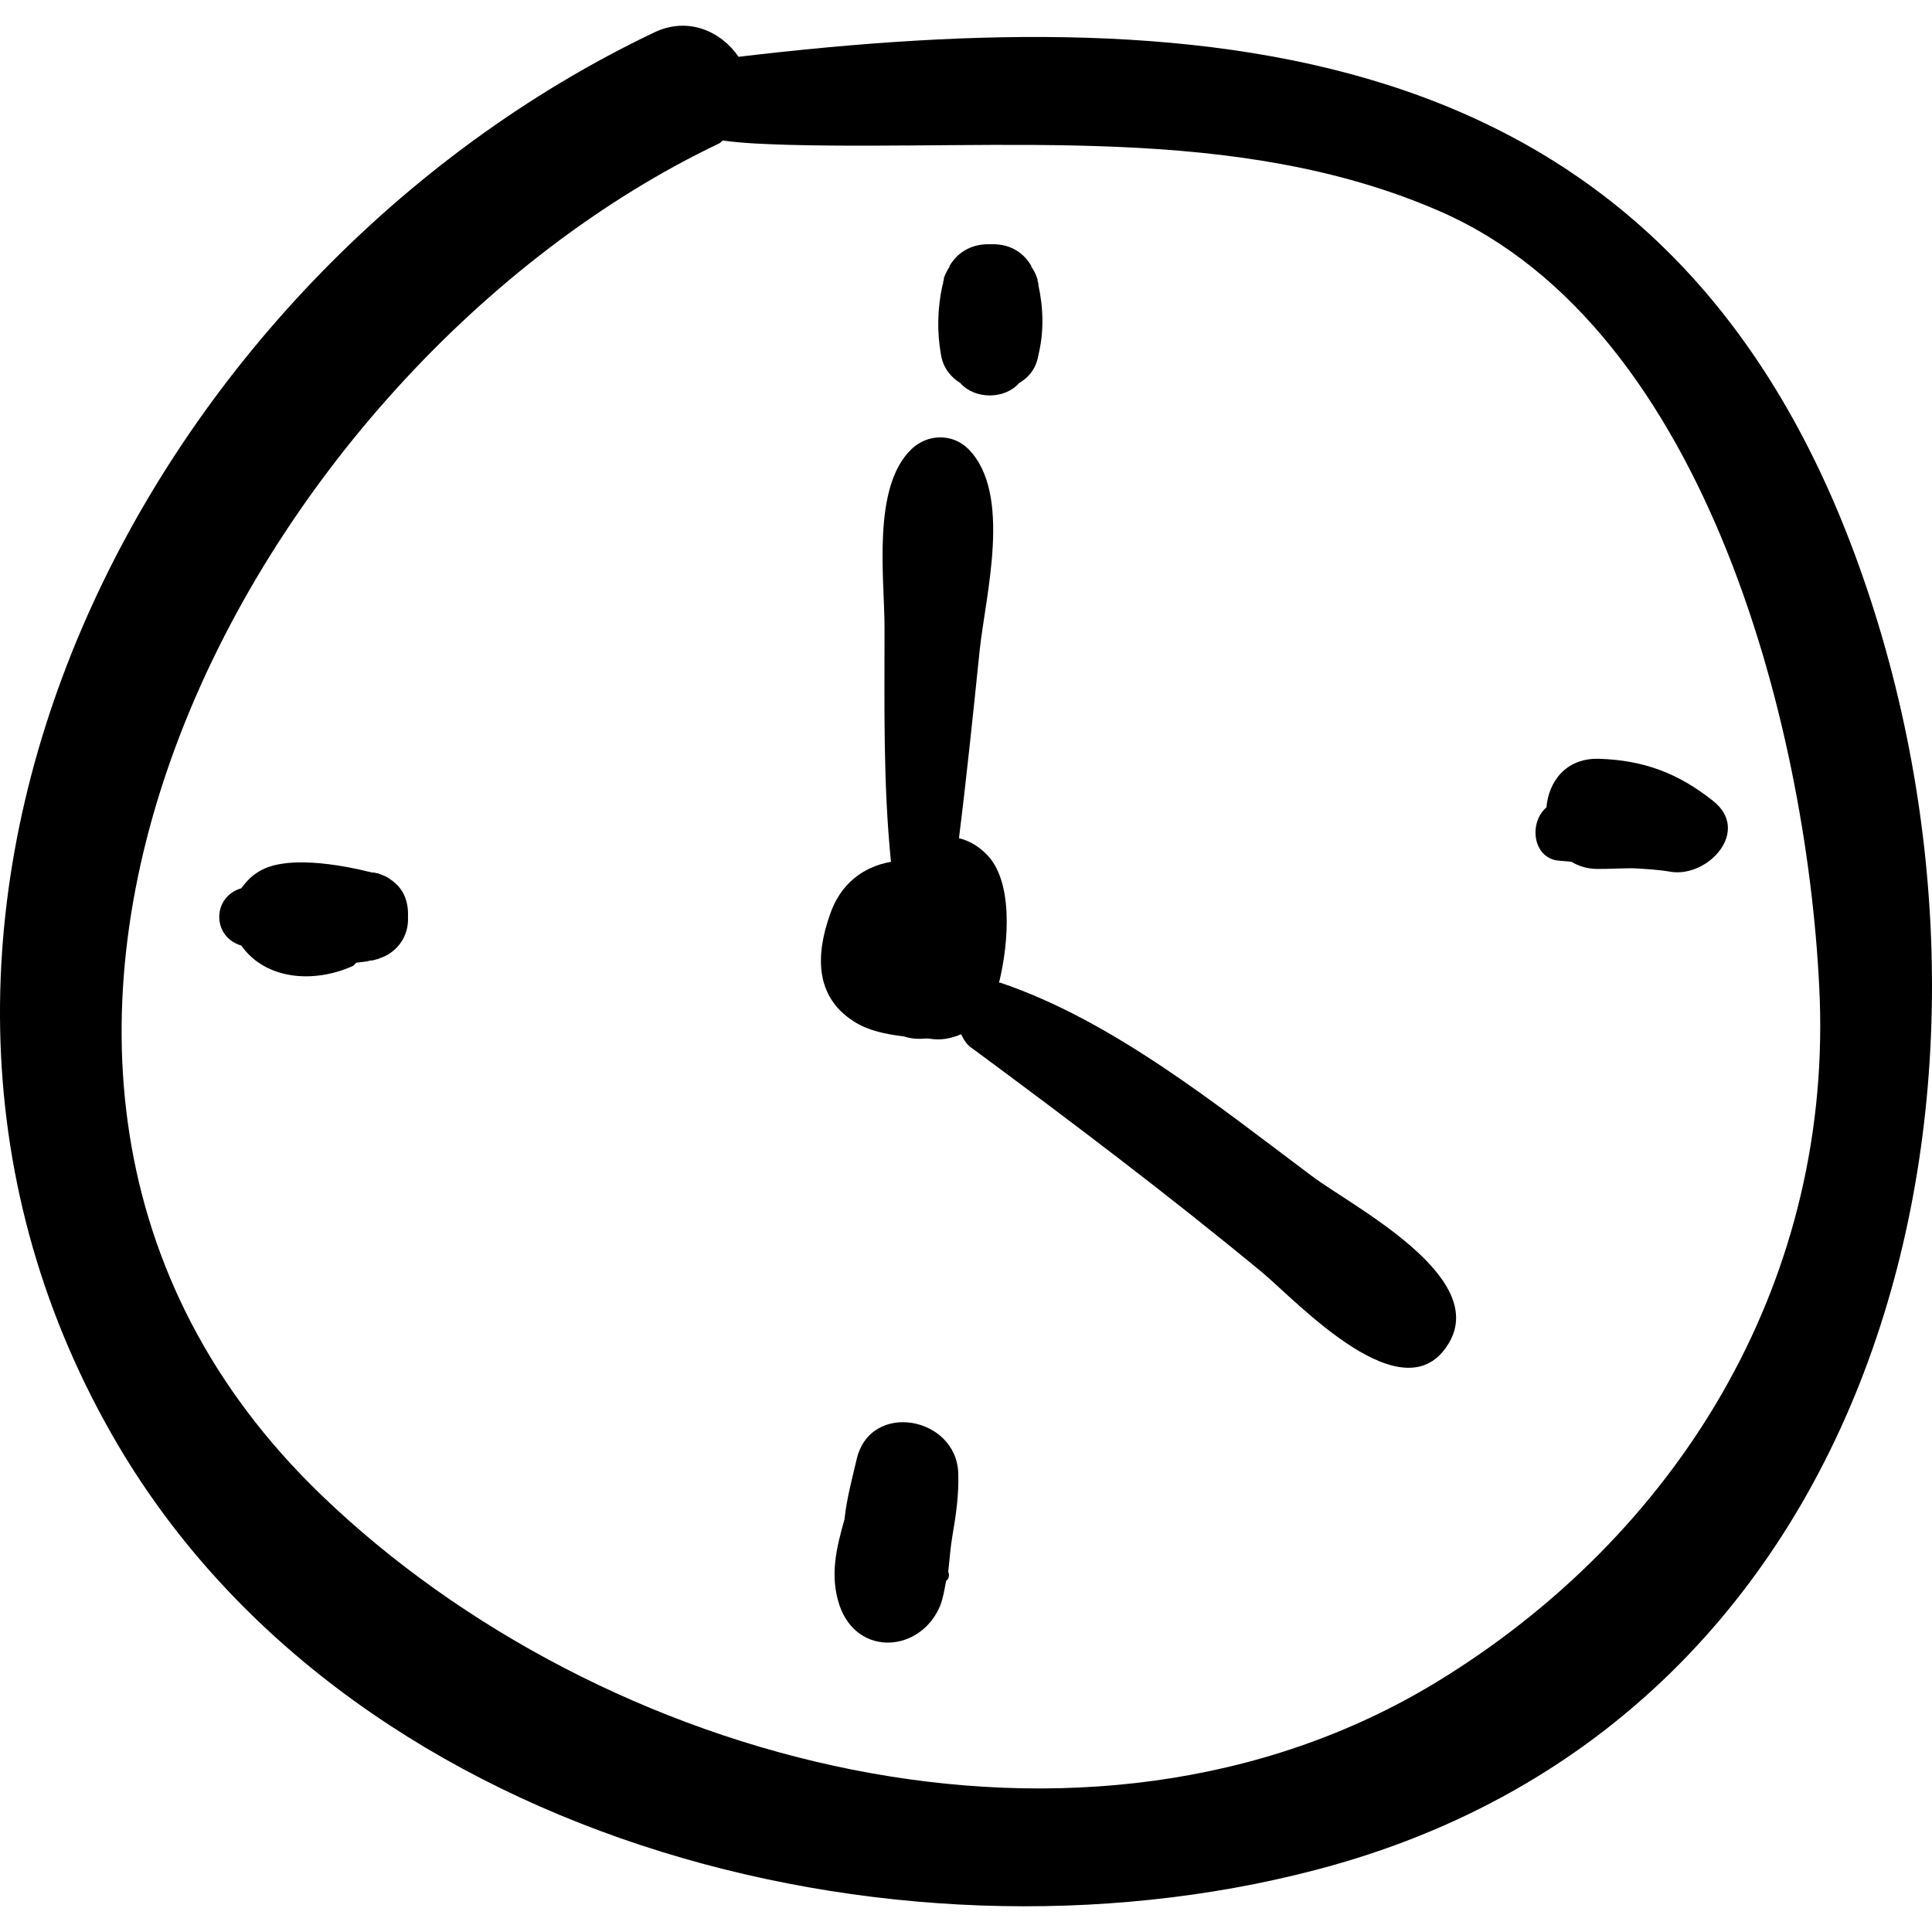
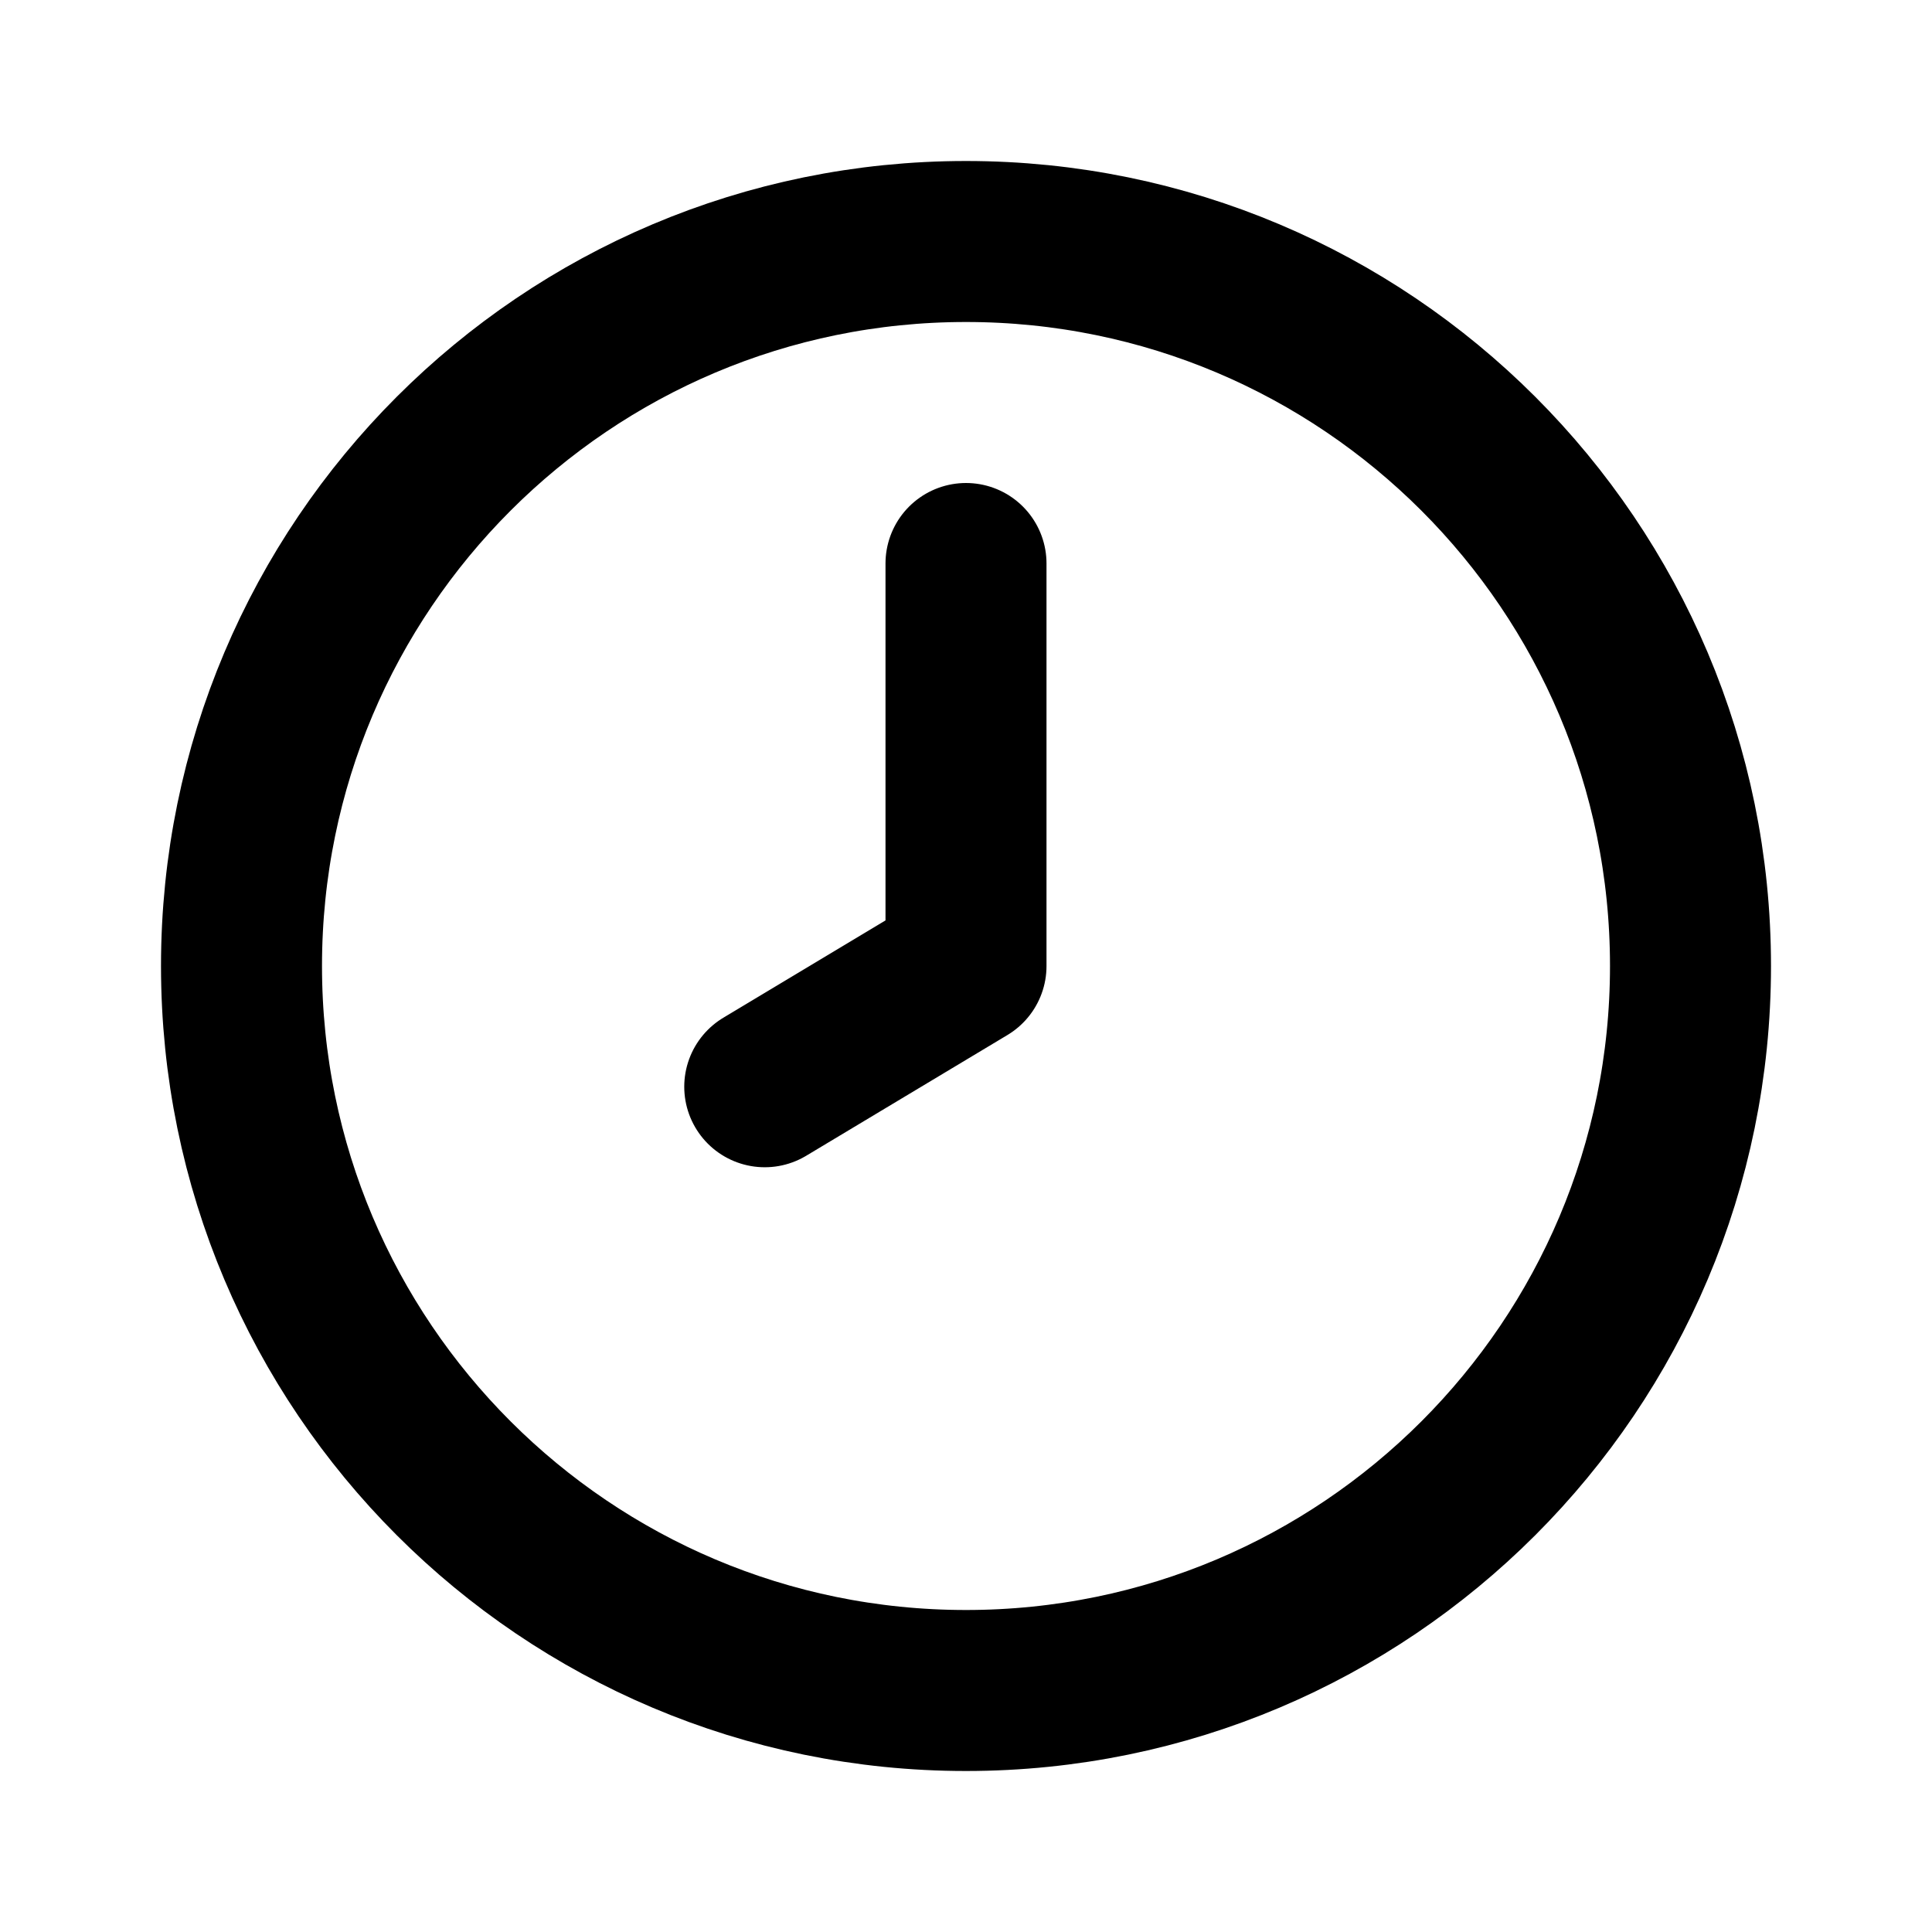
- <svg xmlns="http://www.w3.org/2000/svg" fill="#000000" version="1.1" id="Capa_1" width="800px" height="800px" viewBox="0 0 269.998 269.998" xml:space="preserve">
-   <g>
-     <g>
-       <path d="M259.815,79.138c-26.6-74.3-90.1-79.1-156.6-71.2c-2.4-3.5-7-5.7-11.8-3.4c-70.9,33.8-117.2,123.2-75.8,195.9    c32.1,56.4,108.9,76.4,168.2,60.9C264.815,240.238,285.016,149.338,259.815,79.138z M200.815,235.038    c-49.1,29.899-116.8,11.5-155.8-26c-62.5-60-10-157.8,55.5-189c0.2-0.1,0.3-0.3,0.5-0.4c2.9,0.4,5.9,0.5,9,0.6    c30.2,0.8,62.6-3.1,91,9.2c38,16.4,51.9,74.1,53.3,110.2C255.716,179.938,234.216,214.638,200.815,235.038z" />
-       <path d="M145.115,39.838c0-0.2,0-0.3-0.1-0.5c0-0.2,0-0.3-0.1-0.5c-0.2-0.7-0.5-1.1-0.801-1.6v-0.1c-1.3-2.2-3.399-3.1-5.699-3    c-2.2-0.1-4.4,0.8-5.701,3v0.1c-0.3,0.5-0.6,1-0.8,1.6c0,0.2,0,0.3-0.1,0.5c0,0.2,0,0.3-0.1,0.5c-0.7,3.2-0.8,6.5-0.2,9.8    c0.3,1.8,1.4,3.1,2.7,3.9c2,2.3,6.201,2.3,8.201,0c1.399-0.8,2.399-2.1,2.699-3.9C145.916,46.338,145.815,43.038,145.115,39.838z" />
-       <path d="M239.416,111.938c-4.9-3.9-9.7-5.7-16-5.9c-4.601-0.1-7,3.2-7.301,6.8c-2.399,2-2,6.8,1.4,7.4c0.7,0.1,1.4,0.1,2.1,0.2    c1,0.6,2.2,1,3.7,1c1.7,0,3.3-0.1,4.9-0.1c1.8,0.1,3.6,0.2,5.3,0.5C238.716,122.638,244.716,116.138,239.416,111.938z" />
-       <path d="M133.916,205.838c-0.3-7.9-12.3-10.1-14.2-1.9c-0.6,2.601-1.4,5.5-1.7,8.4c-1.1,3.9-2.1,7.8-0.7,12    c2.5,7.3,11.4,6.6,14.1,0c0.4-1.1,0.6-2.3,0.8-3.4c0.4-0.3,0.5-0.8,0.3-1.3c0.2-1.7,0.3-3.399,0.6-5.1    C133.615,211.638,134.016,208.838,133.916,205.838z" />
-       <path d="M54.615,122.938c-0.5-0.4-1-0.6-1.6-0.8c-0.1,0-0.1-0.1-0.2-0.1s-0.1,0-0.2,0c-0.2-0.1-0.4-0.1-0.6-0.1    c-4.4-1.1-12.5-2.6-16.2,0.1c-0.8,0.5-1.5,1.3-2.1,2.1c-4.1,1.2-4.1,6.8,0,8c3.4,4.8,10.1,5.3,15.5,2.9c0.3-0.101,0.4-0.4,0.6-0.5    c0.6-0.1,1.3-0.1,1.9-0.3c0.4,0,0.7-0.1,1-0.2h0.1c0.1,0,0.1-0.1,0.2-0.1c0.6-0.2,1.2-0.5,1.6-0.8c1.7-1.2,2.5-3.1,2.4-5    C57.115,126.038,56.416,124.138,54.615,122.938z" />
-       <path d="M183.315,164.338c-13.1-9.8-27.8-21.7-43.5-27c-0.1,0-0.1,0-0.2,0c1.4-5.7,2-14.3-1.8-18c-1.3-1.3-2.6-1.9-3.8-2.2    c1.1-8.8,2-17.6,2.9-26.3c0.8-7.6,4.6-21.9-1.601-28.1c-2.2-2.2-5.7-2.1-7.9,0c-5.6,5.3-3.8,18-3.8,25c0,10.9-0.2,21.8,0.9,32.7    c-4,0.7-7.1,3.2-8.5,7.3c-2,5.6-2.2,11.5,3.3,15c2,1.3,4.5,1.8,7,2.1c0.9,0.3,1.9,0.4,2.9,0.3c0.2,0,0.4,0,0.6,0    c1.6,0.3,3.1,0,4.5-0.6c0.4,0.8,0.8,1.5,1.6,2c13.8,10.2,27.3,20.399,40.5,31.3c4.8,4,19.899,20.4,26.1,9.8    C208.016,178.238,188.716,168.438,183.315,164.338z" />
-     </g>
-   </g>
+ <svg xmlns="http://www.w3.org/2000/svg" width="800px" height="800px" viewBox="0 0 24 24" fill="none">
+   <path d="M12 7V12L9.5 13.5M21 12C21 16.971 16.971 21 12 21C7.029 21 3 16.971 3 12C3 7.029 7.029 3 12 3C16.971 3 21 7.029 21 12Z" stroke="#000000" stroke-width="2" stroke-linecap="round" stroke-linejoin="round" />
</svg>
